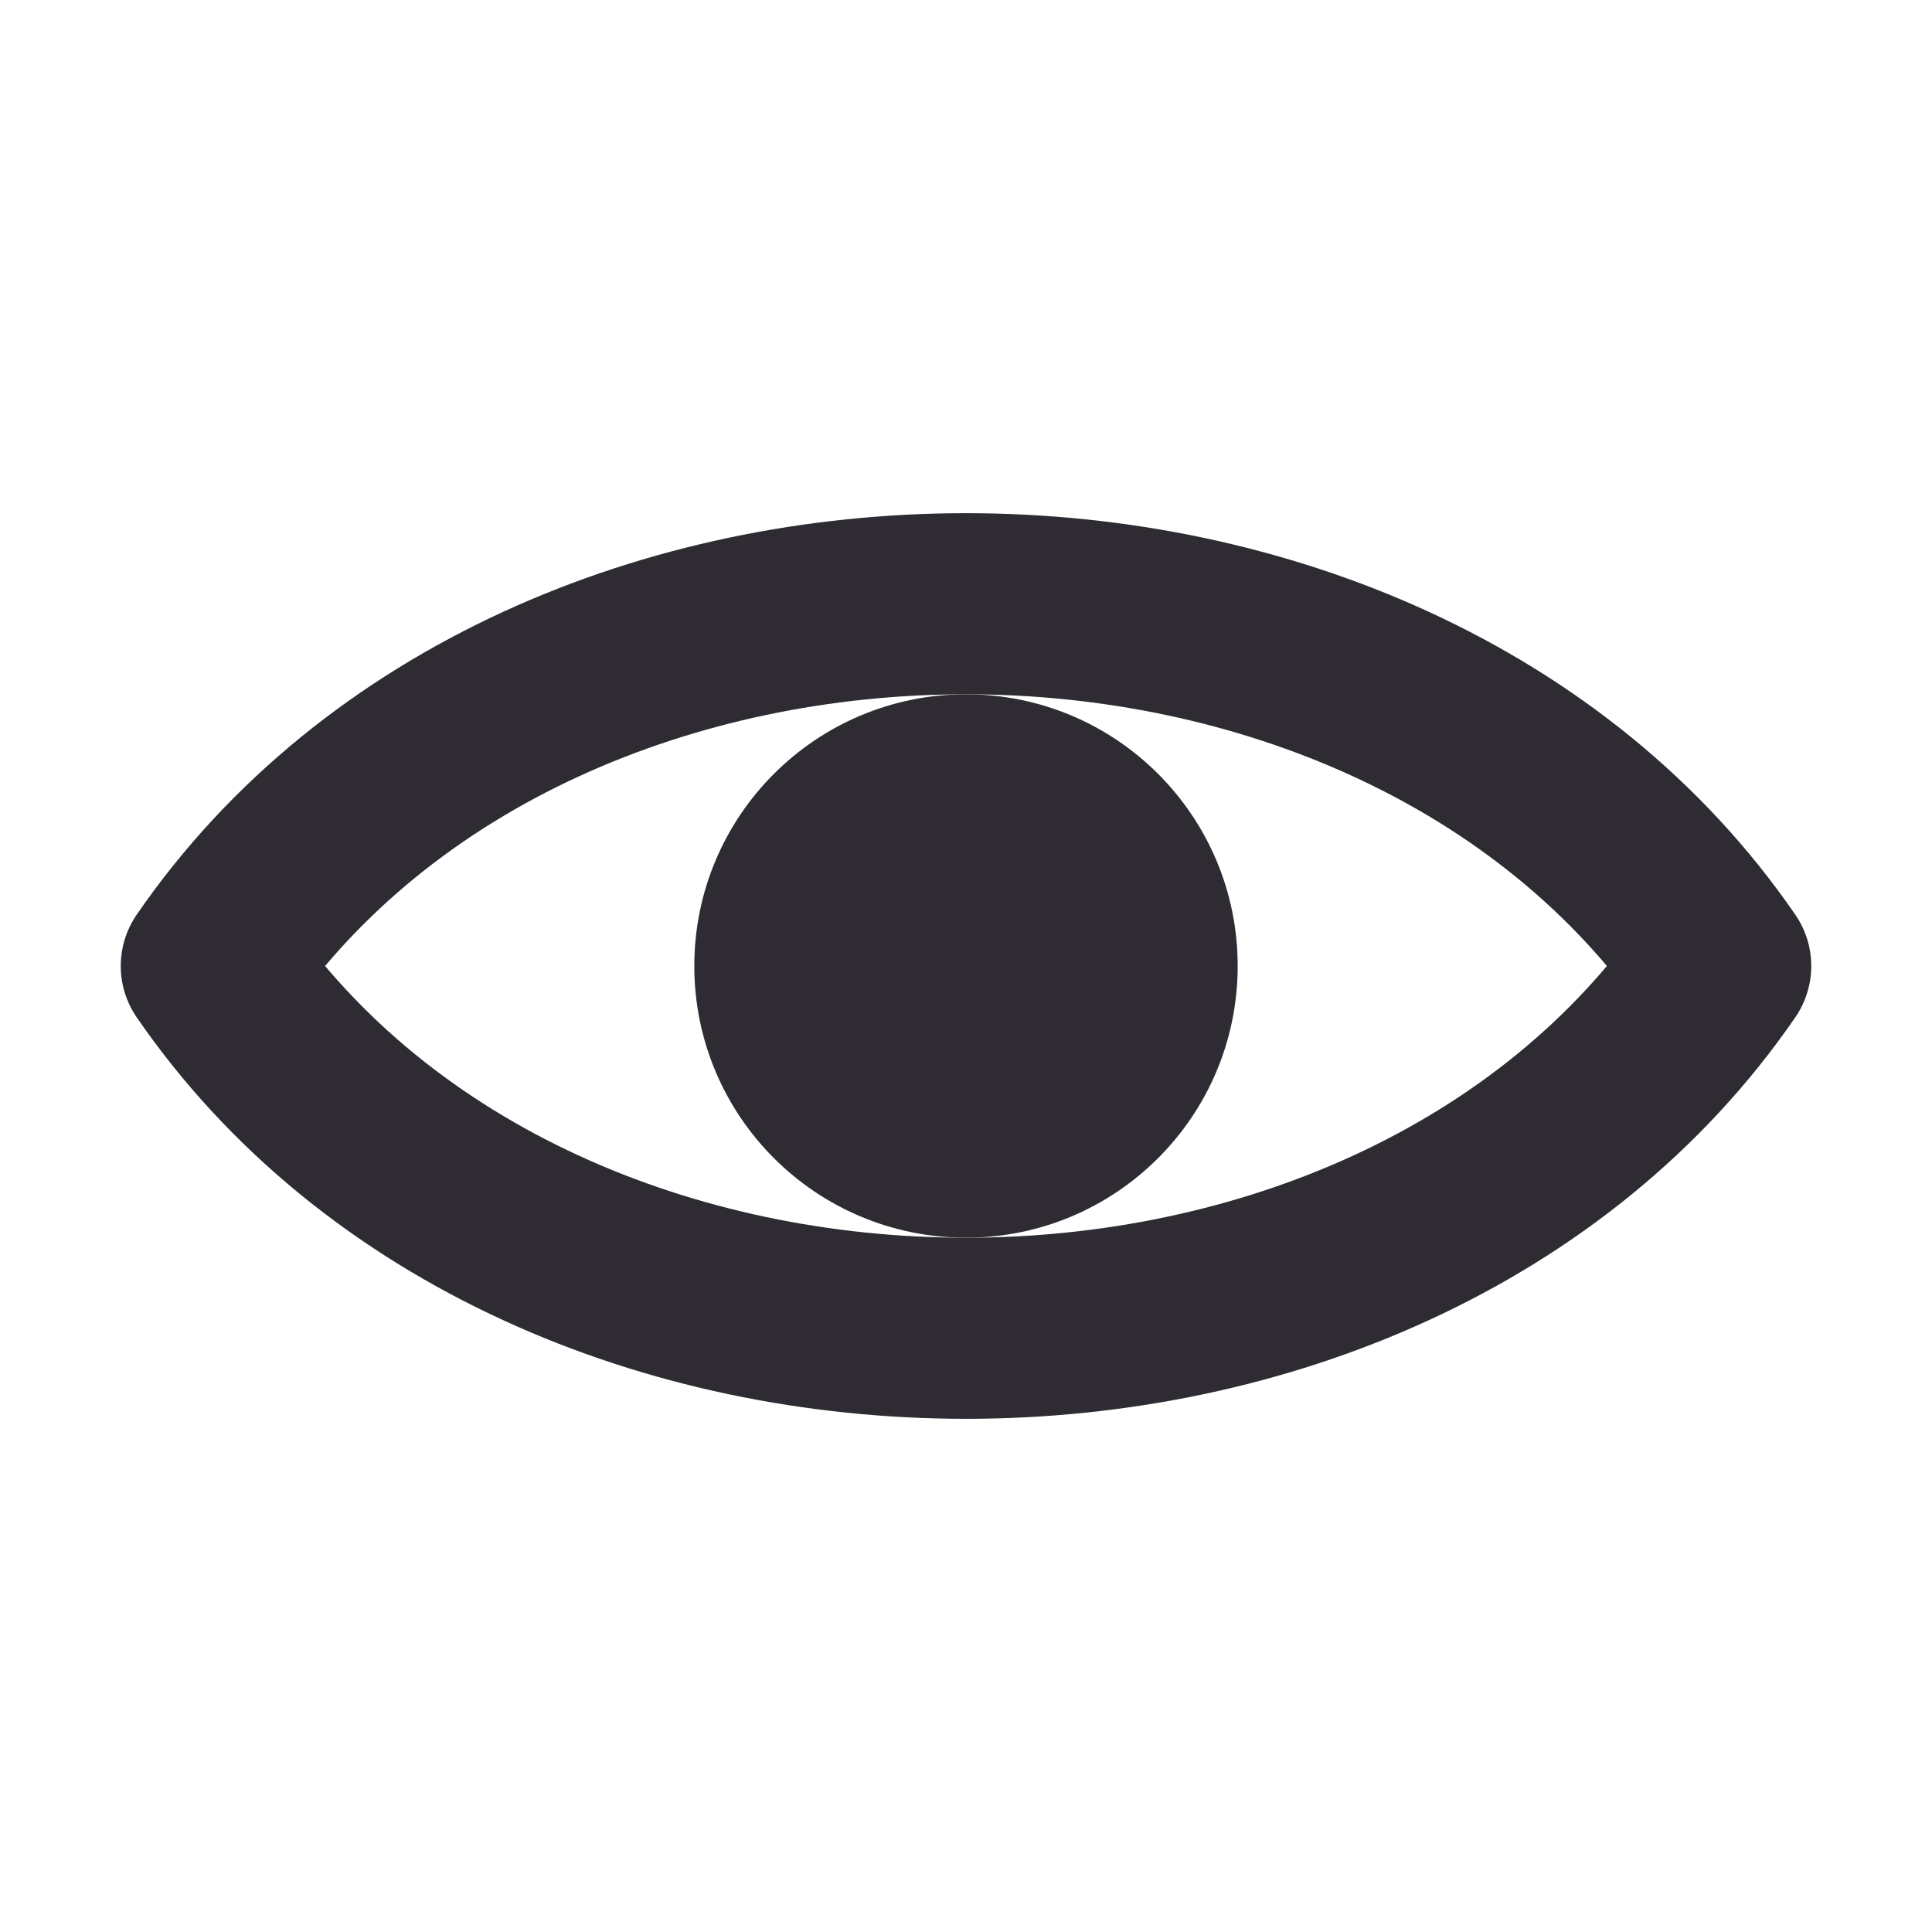
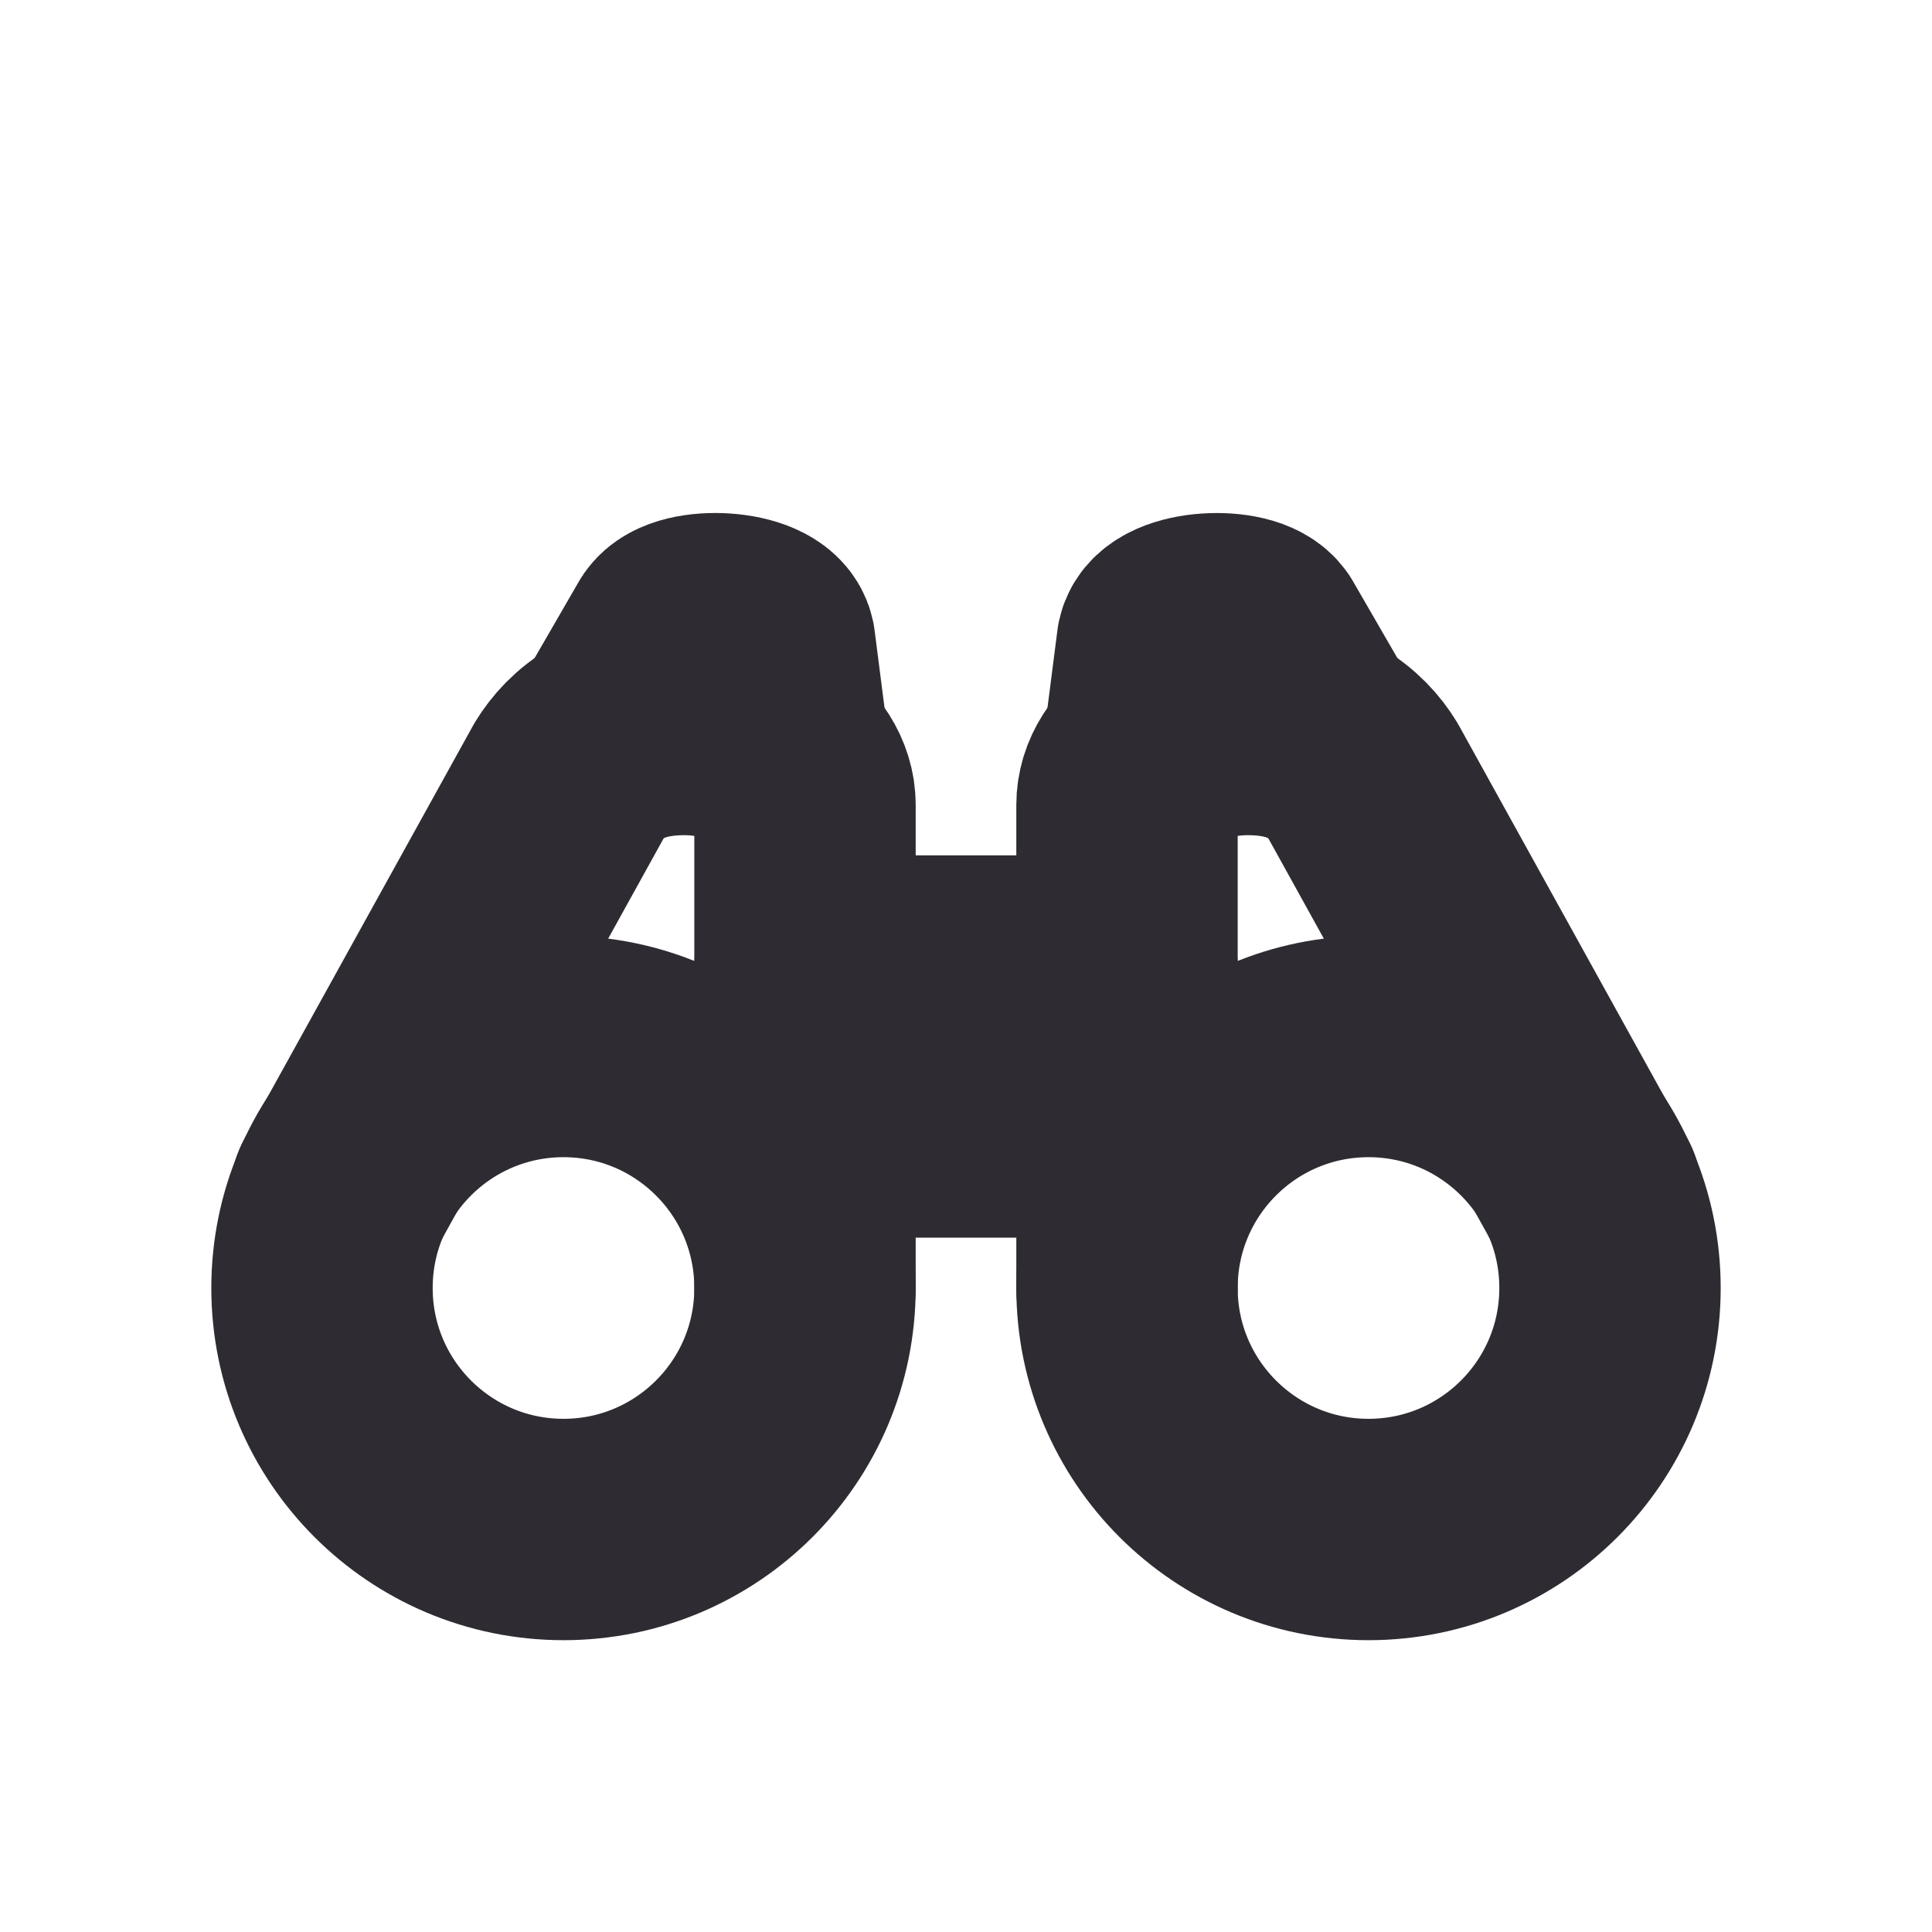
- <svg xmlns="http://www.w3.org/2000/svg" viewBox="0 0 64 64" width="256" height="256">
-   <g fill="#2f2b32" stroke="#2f2b32" stroke-width="7" stroke-linecap="round" stroke-linejoin="round">
-     <path d="M7 32 C18 16 46 16 57 32 C46 48 18 48 7 32 Z" fill="none" stroke-width="6" />
-     <circle cx="32" cy="32" r="9" stroke="none" />
+ <svg xmlns="http://www.w3.org/2000/svg" viewBox="0 0 24 24" width="256" height="256">
+   <g fill="none" stroke="#2f2b32" stroke-width="2.75" stroke-linecap="round" stroke-linejoin="round">
+     <path d="M4 16a3 3 0 1 0 6 0a3 3 0 1 0 -6 0" />
+     <path d="M14 16a3 3 0 1 0 6 0a3 3 0 1 0 -6 0" />
+     <path d="M16.346 9.17l-.729 -1.261c-.16 -.248 -1.056 -.203 -1.117 .091l-.177 1.38" />
+     <path d="M19.761 14.813l-2.84 -5.133c-.189 -.31 -.592 -.68 -1.421 -.68c-.828 0 -1.5 .448 -1.5 1v6" />
+     <path d="M7.654 9.17l.729 -1.261c.16 -.249 1.056 -.203 1.117 .091l.177 1.38" />
+     <path d="M4.239 14.813l2.84 -5.133c.189 -.31 .592 -.68 1.421 -.68c.828 0 1.5 .448 1.5 1v6" />
+     <path d="M10 12h4v2h-4l0 -2" />
  </g>
</svg>
